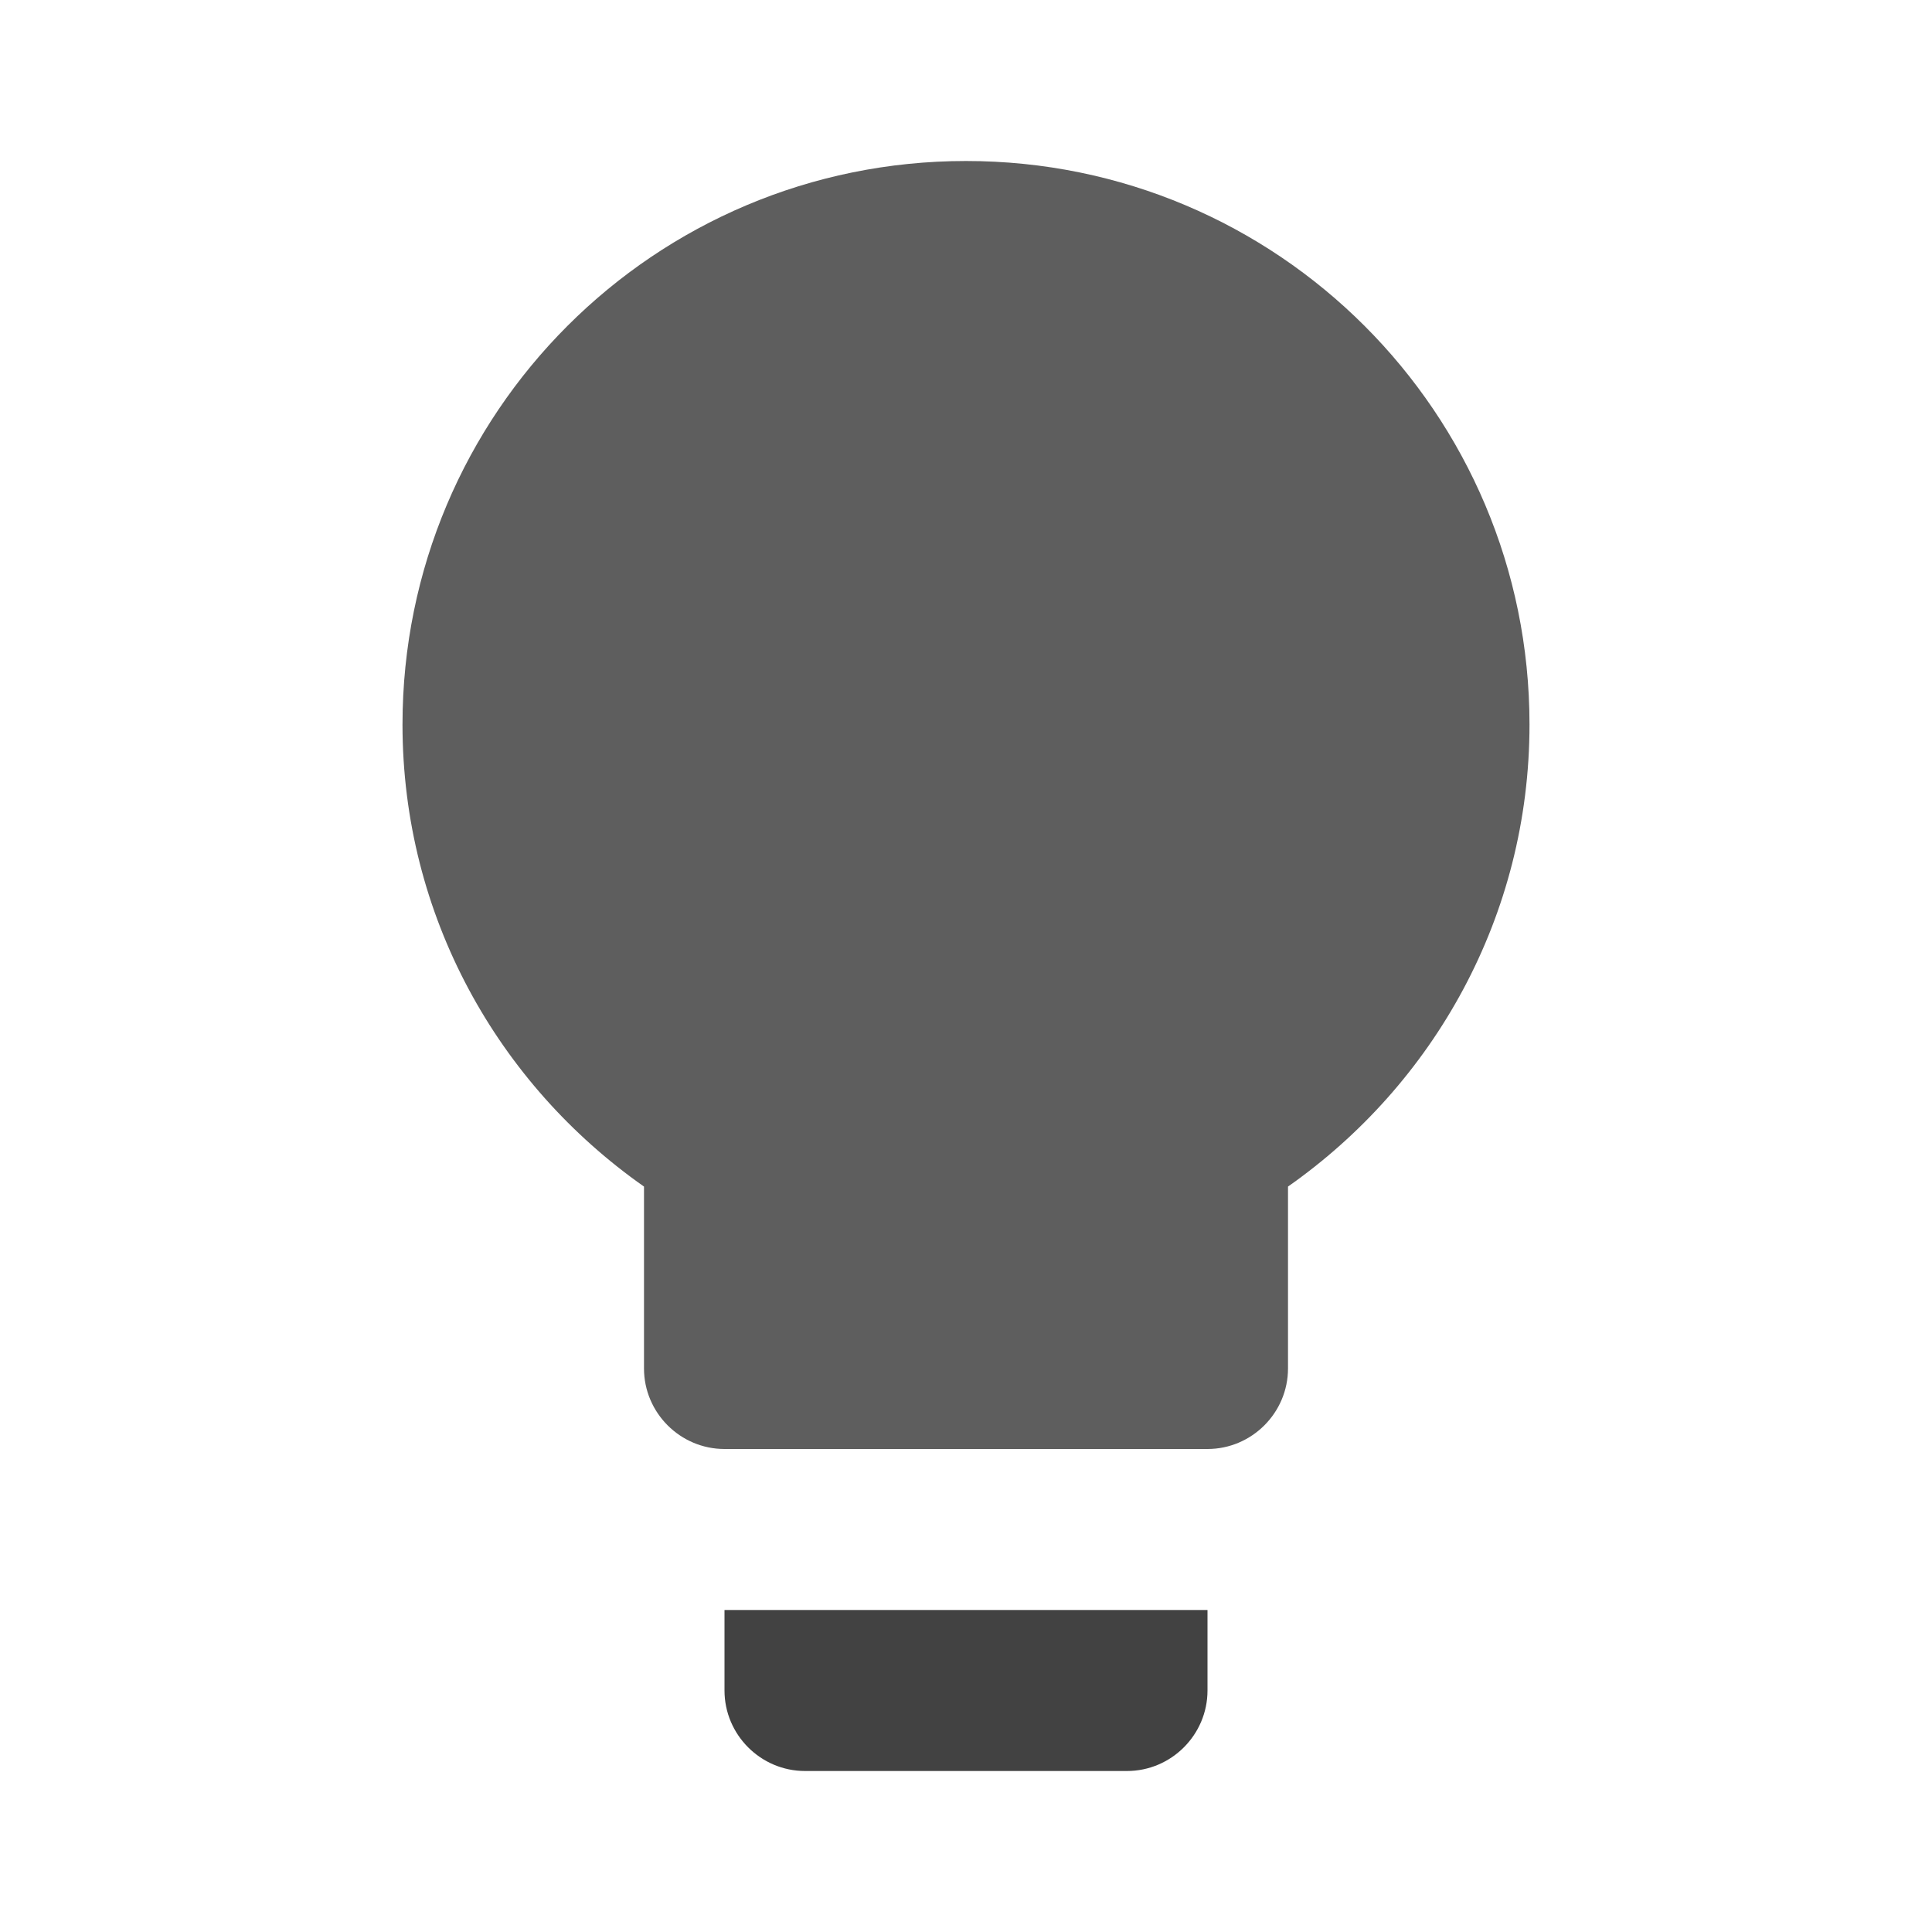
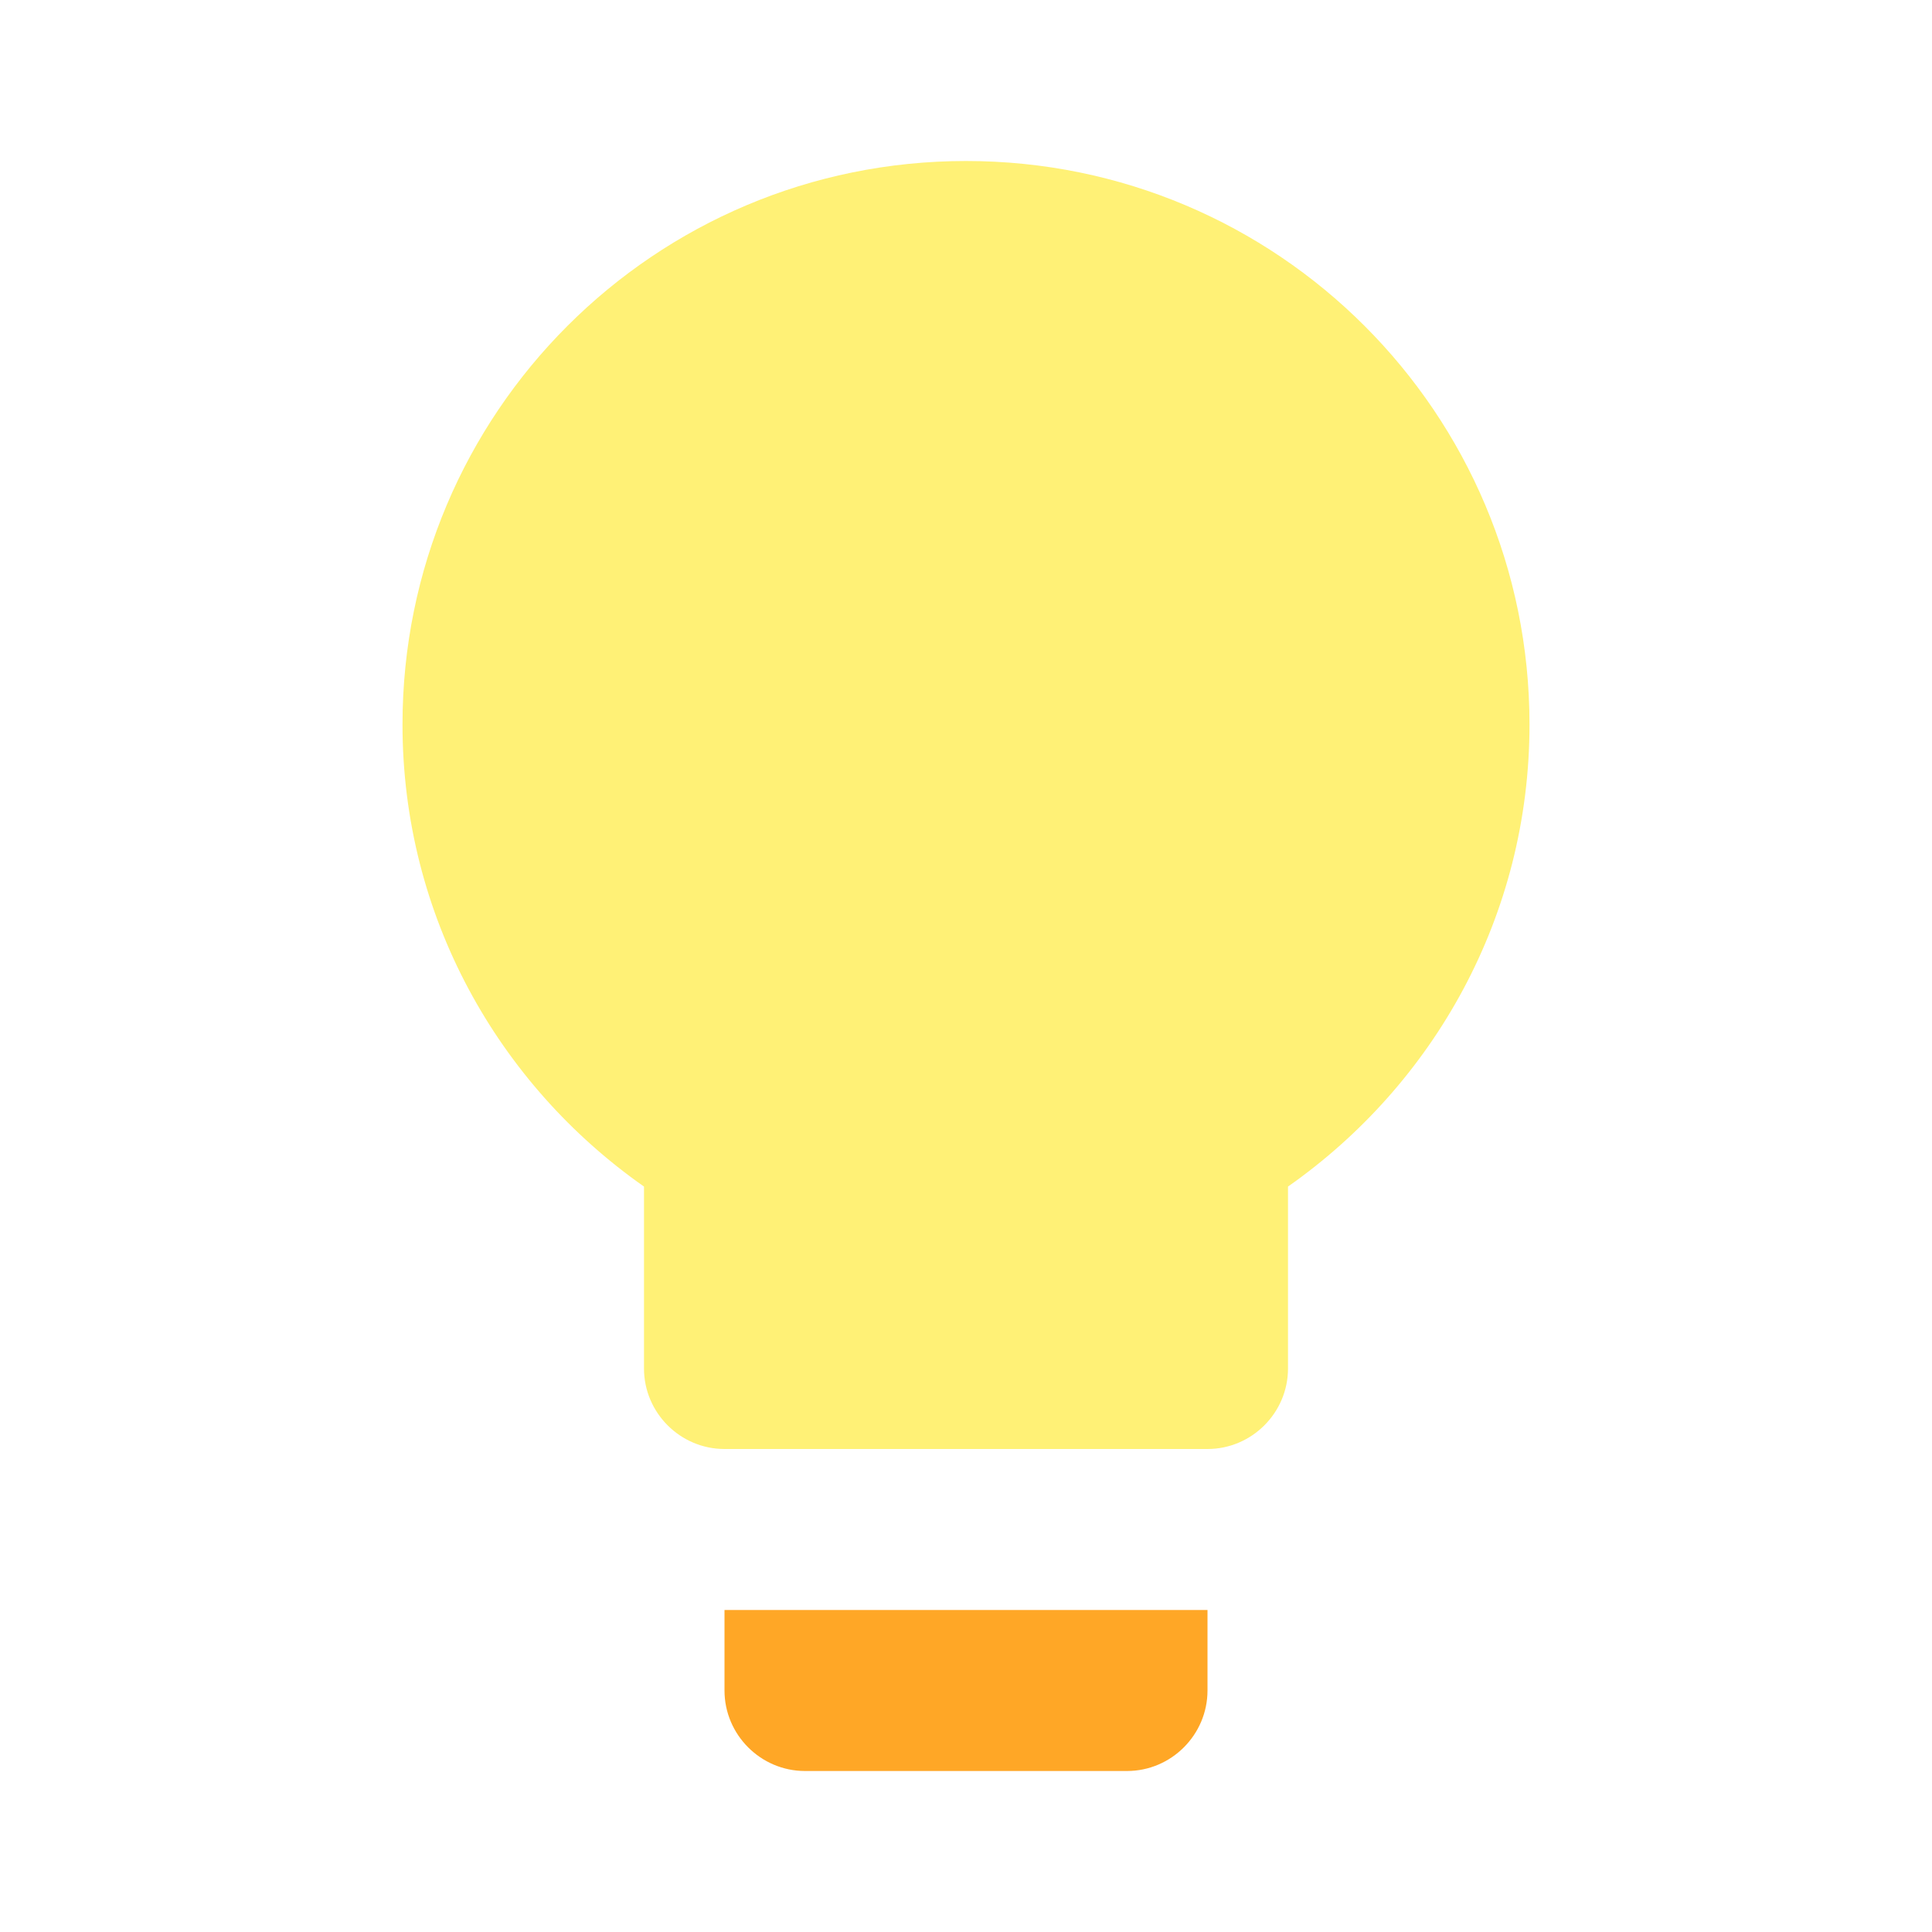
<svg xmlns="http://www.w3.org/2000/svg" viewBox="0 0 24 24" fill="none">
-   <path d="M12 2C8.13 2 5 5.13 5 9c0 2.38 1.19 4.47 3 5.74V17c0 .55.45 1 1 1h6c.55 0 1-.45 1-1v-2.26c1.81-1.27 3-3.36 3-5.74 0-3.87-3.13-7-7-7z" fill="#424242" opacity="0.85" />
-   <path d="M9 21c0 .55.45 1 1 1h4c.55 0 1-.45 1-1v-1H9v1z" fill="#424242" />
+   <path d="M12 2C8.13 2 5 5.13 5 9c0 2.38 1.19 4.47 3 5.74V17c0 .55.45 1 1 1h6c.55 0 1-.45 1-1v-2.26c1.81-1.27 3-3.36 3-5.74 0-3.87-3.13-7-7-7z" fill="url(#bulbGradient)" />
+   <path d="M9 21c0 .55.45 1 1 1h4c.55 0 1-.45 1-1v-1H9v1z" fill="url(#baseGradient)" />
+   <defs>
+     <linearGradient id="bulbGradient" x1="5" y1="2" x2="19" y2="18">
+       <stop offset="0%" stop-color="#FFF176" />
+       <stop offset="45%" stop-color="#FFCA28" />
+       <stop offset="100%" stop-color="#FF8F00" />
+     </linearGradient>
+     <linearGradient id="baseGradient" x1="9" y1="21" x2="15" y2="21">
+       <stop offset="0%" stop-color="#FFA726" />
+       <stop offset="100%" stop-color="#EF6C00" />
+     </linearGradient>
+   </defs>
</svg>
